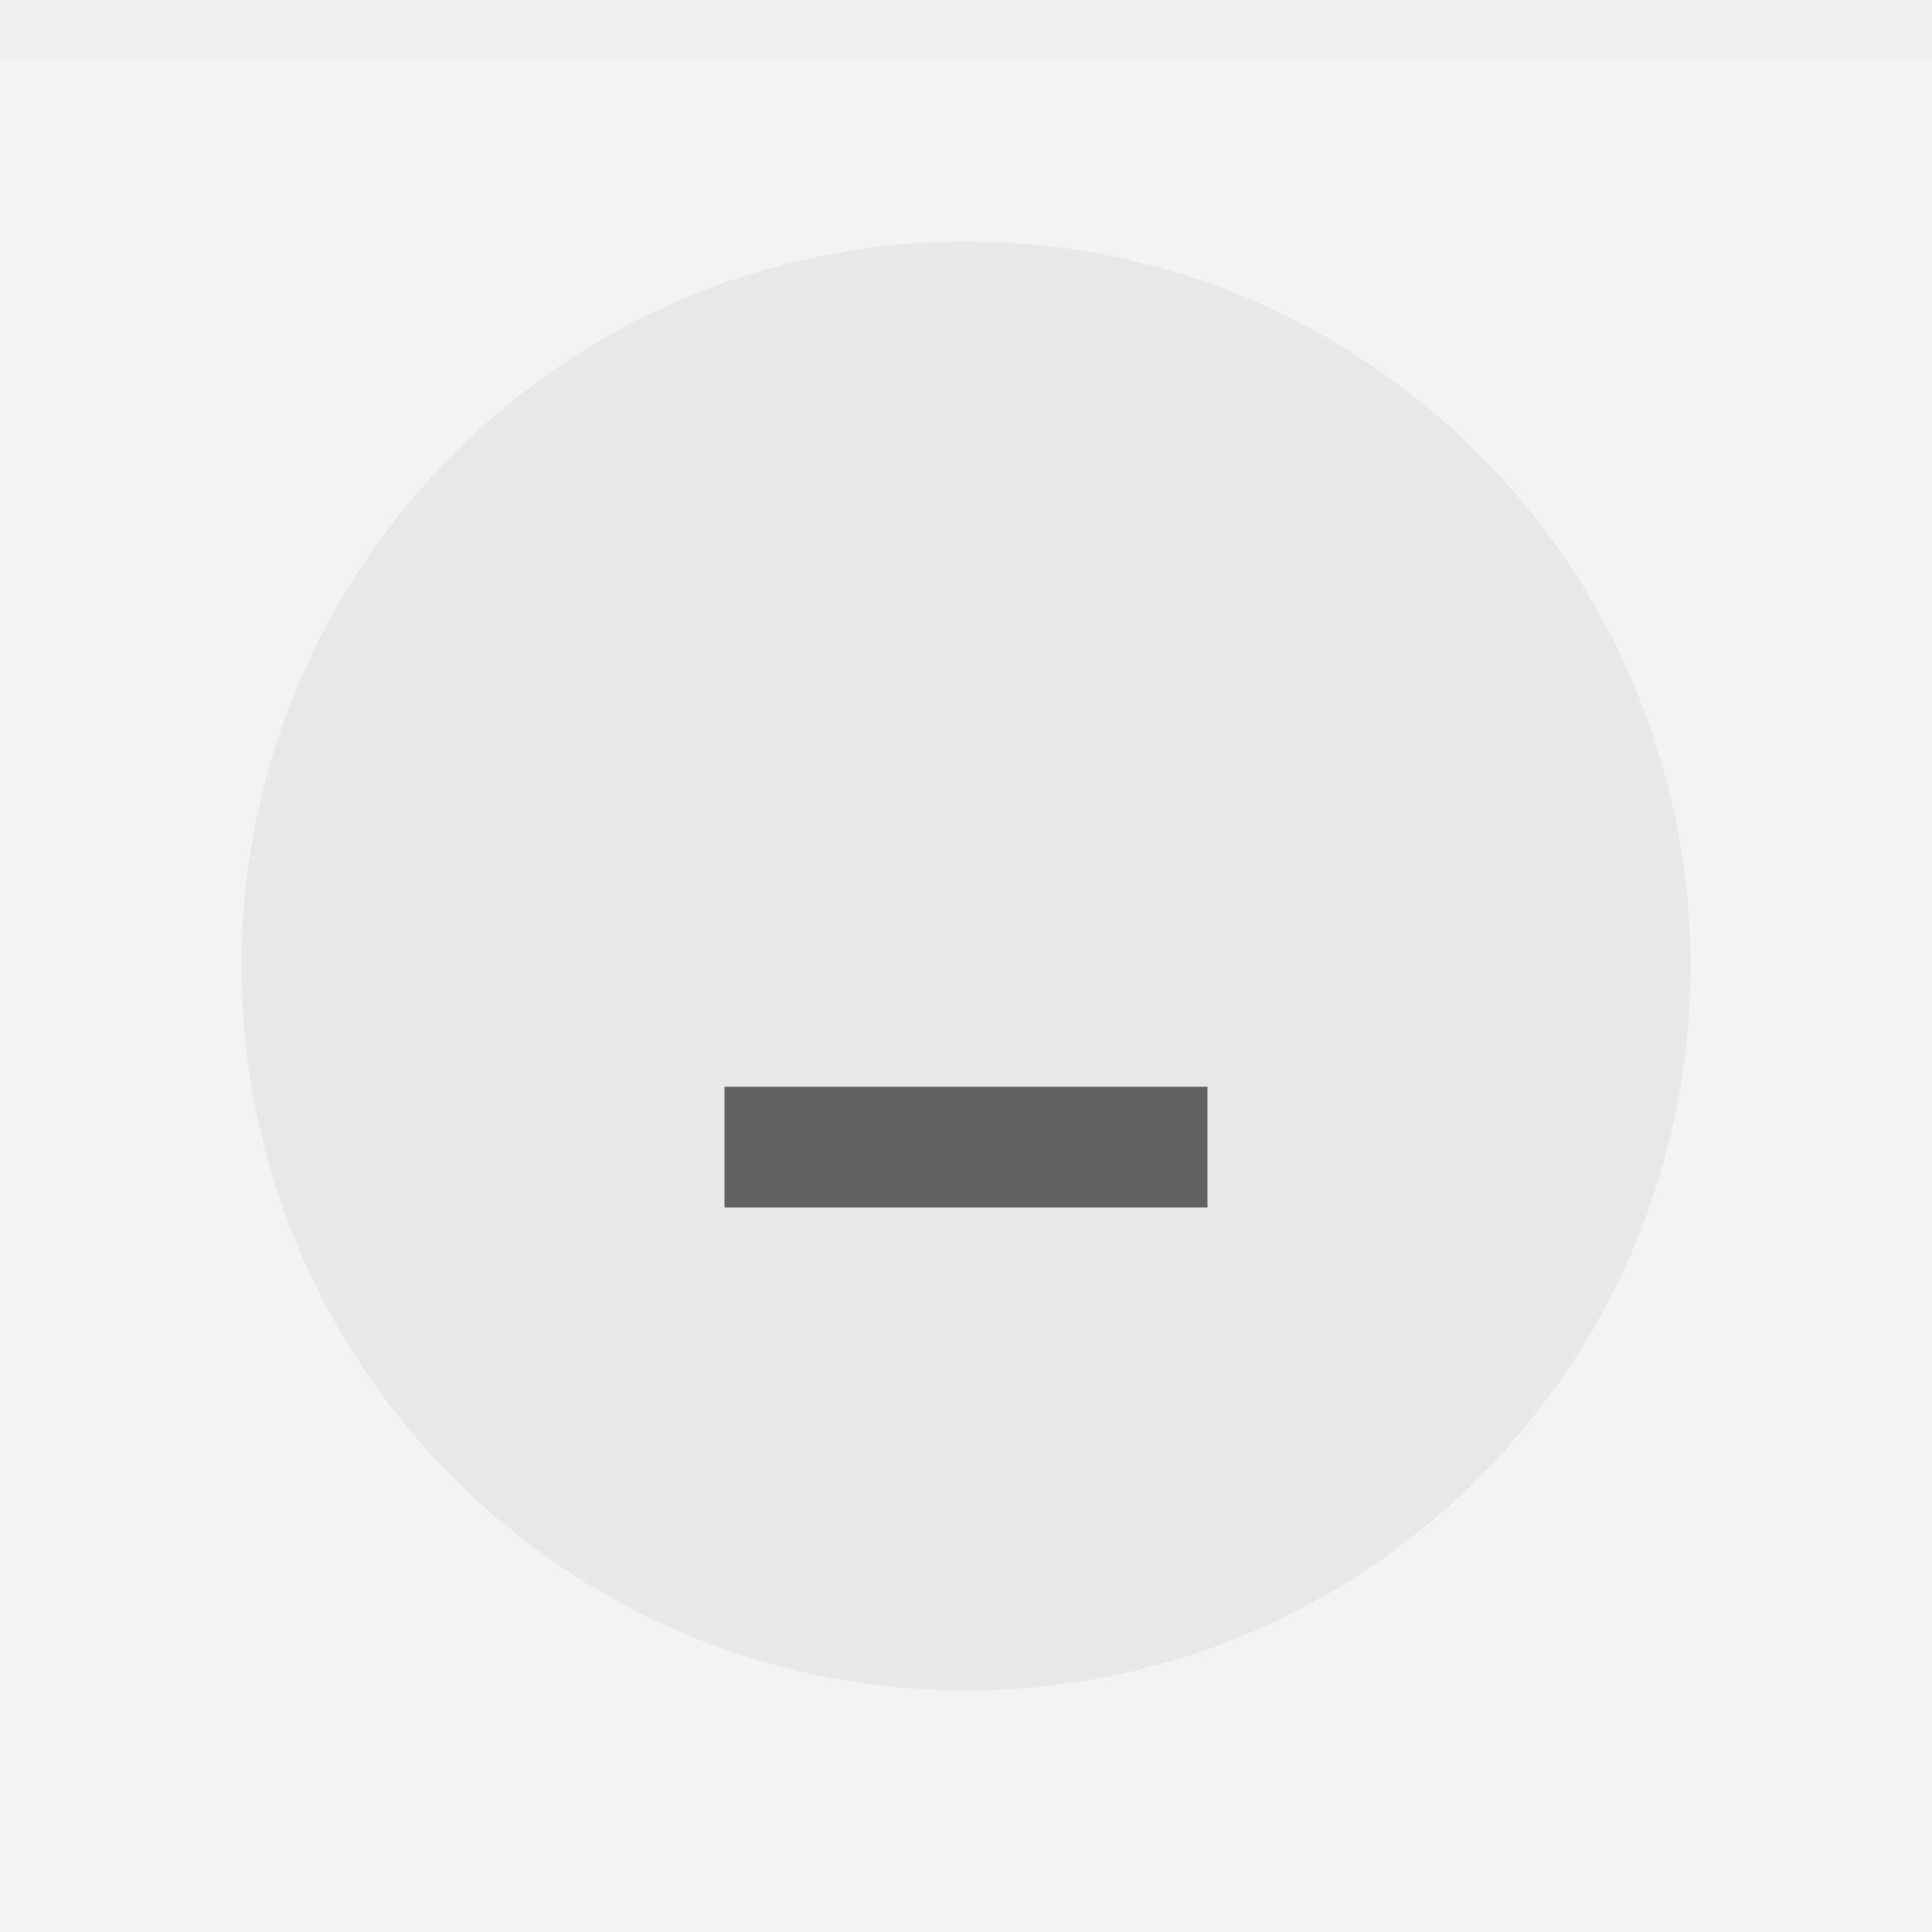
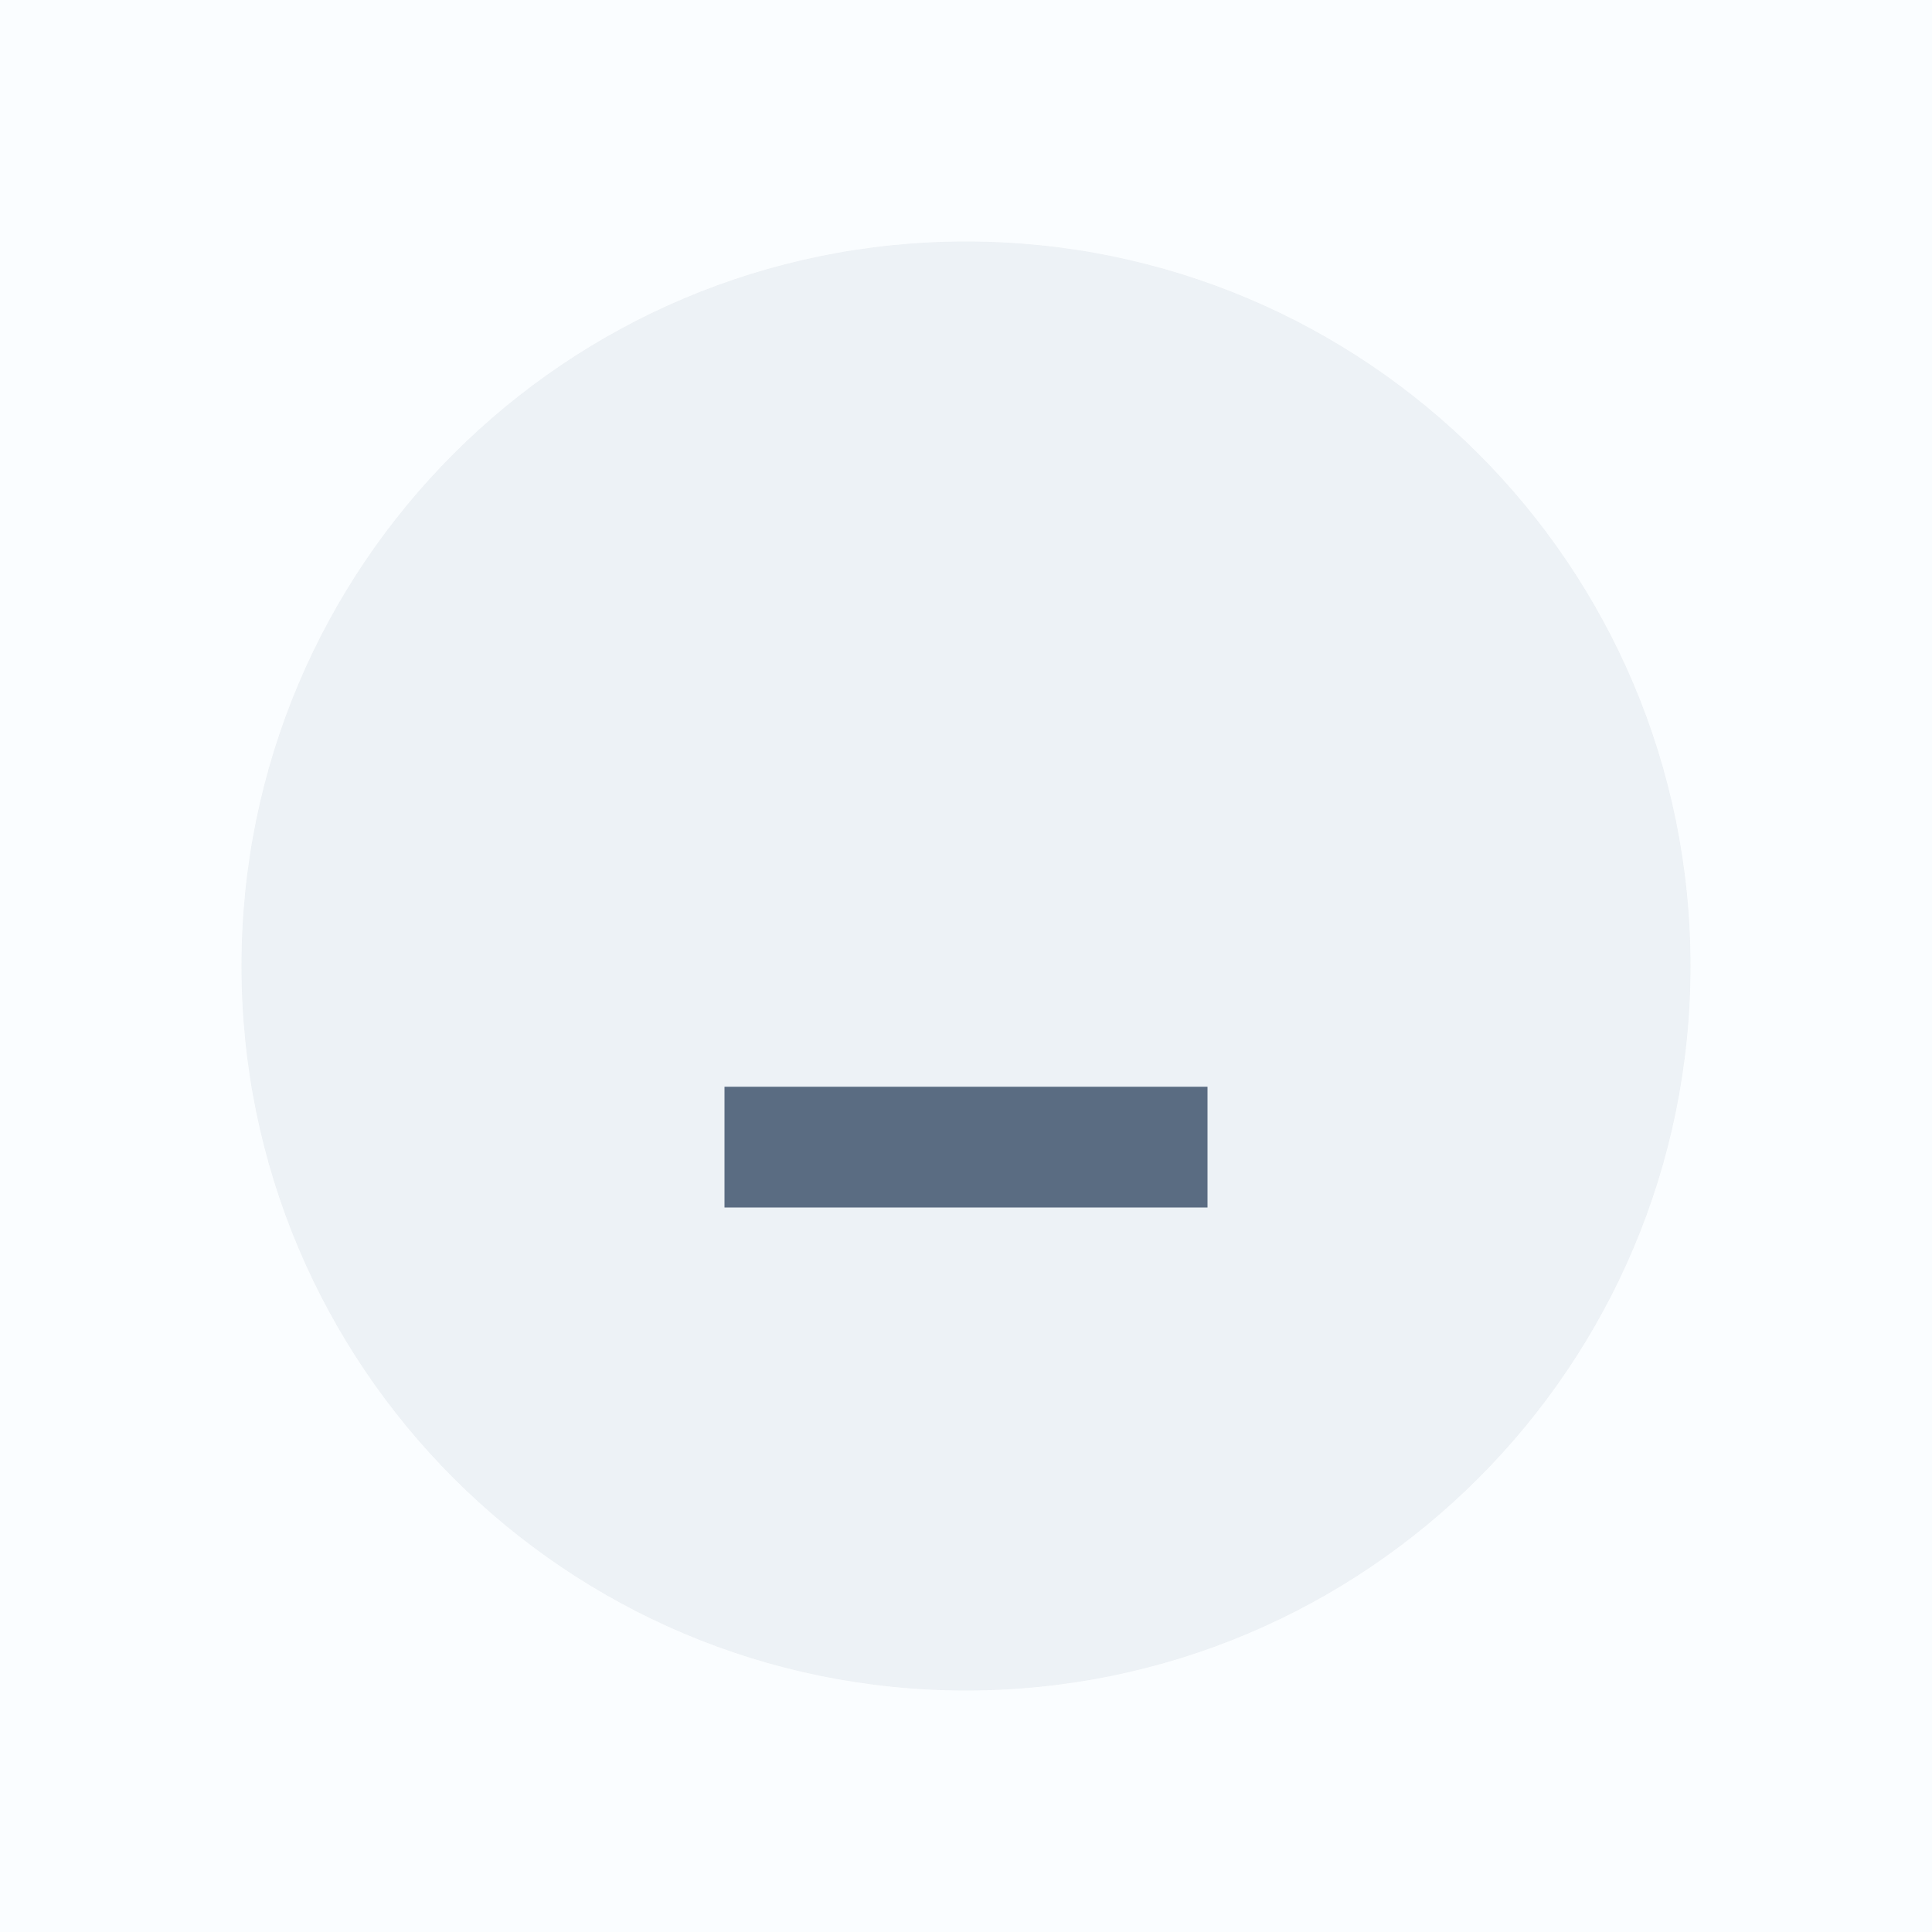
<svg xmlns="http://www.w3.org/2000/svg" width="32" height="32" viewBox="0 0 32 32">
-   <rect width="32" height="32" fill="#f3f3f3" />
-   <rect width="32" height="1" fill="#ebebeb" fill-opacity="0.4" />
-   <g fill="#4d4d4c" opacity="0.87">
+   <rect width="32" height="32" fill="#fafdff" />
+   <rect width="32" height="1" fill="#fafdff" fill-opacity="0.4" />
+   <g fill="#43566f" opacity="0.87">
    <circle cx="16" cy="16" r="12" opacity="0.08" />
    <path d="m12 18h8v2h-8z" />
  </g>
</svg>
